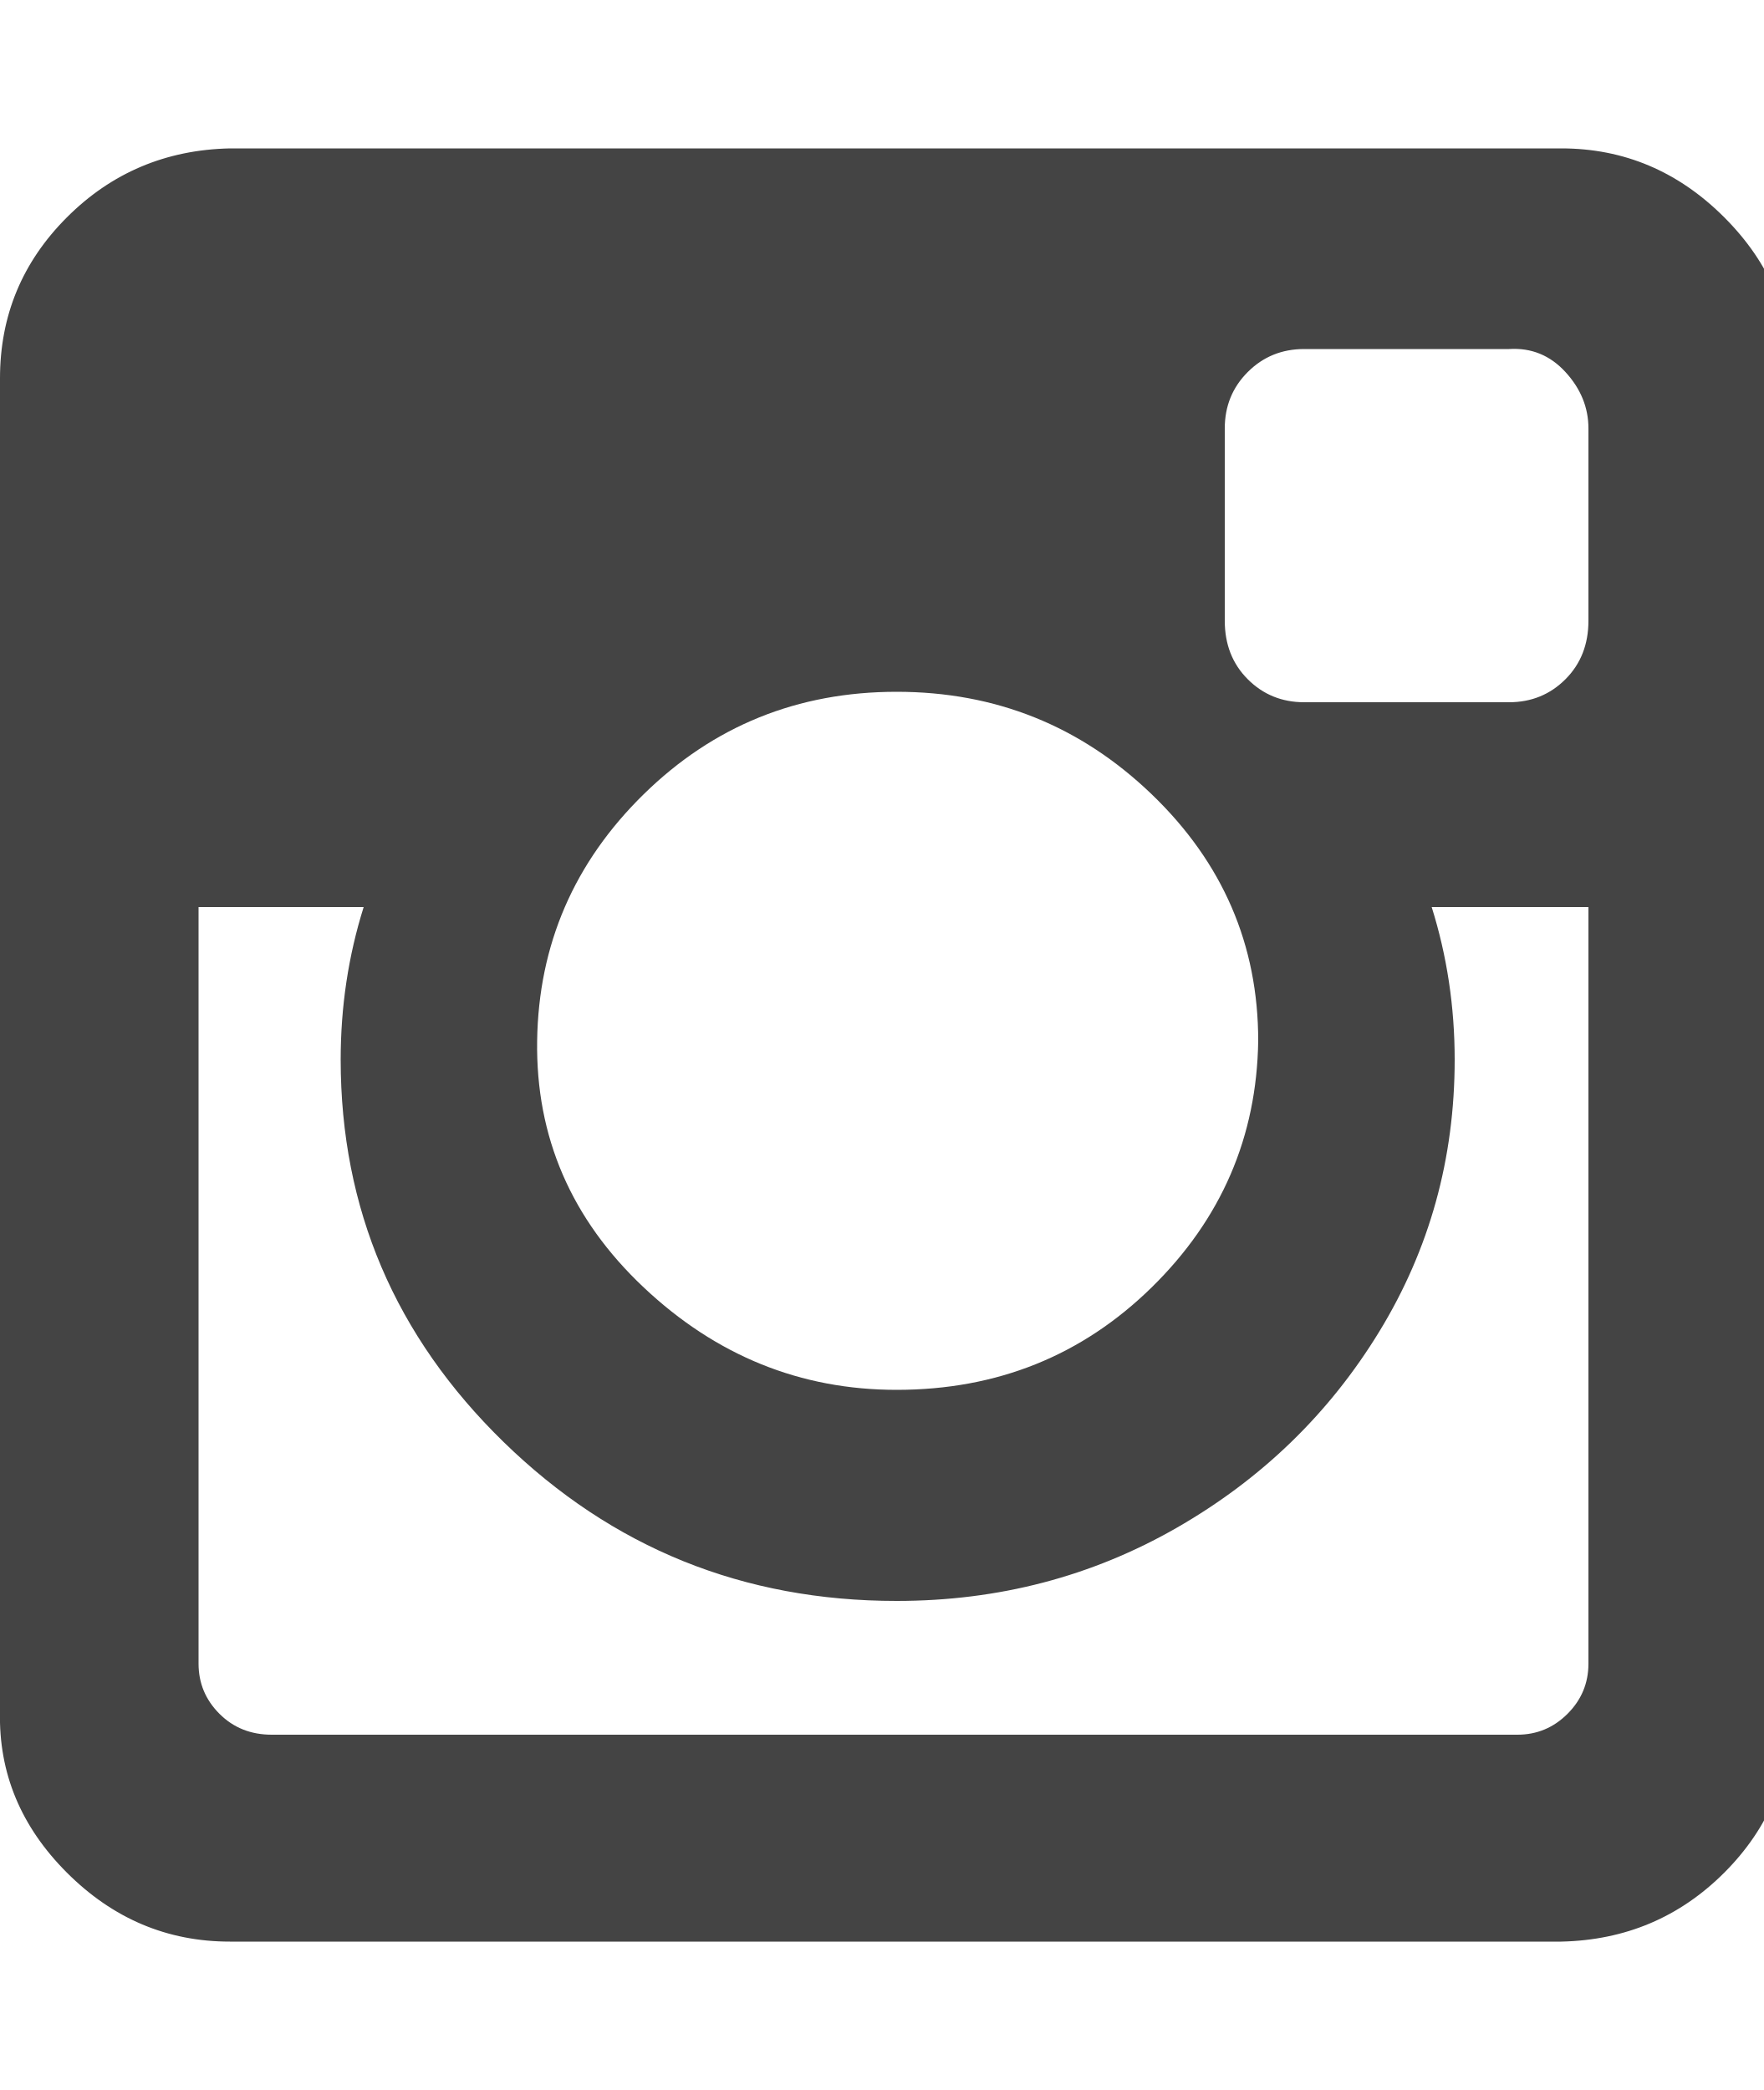
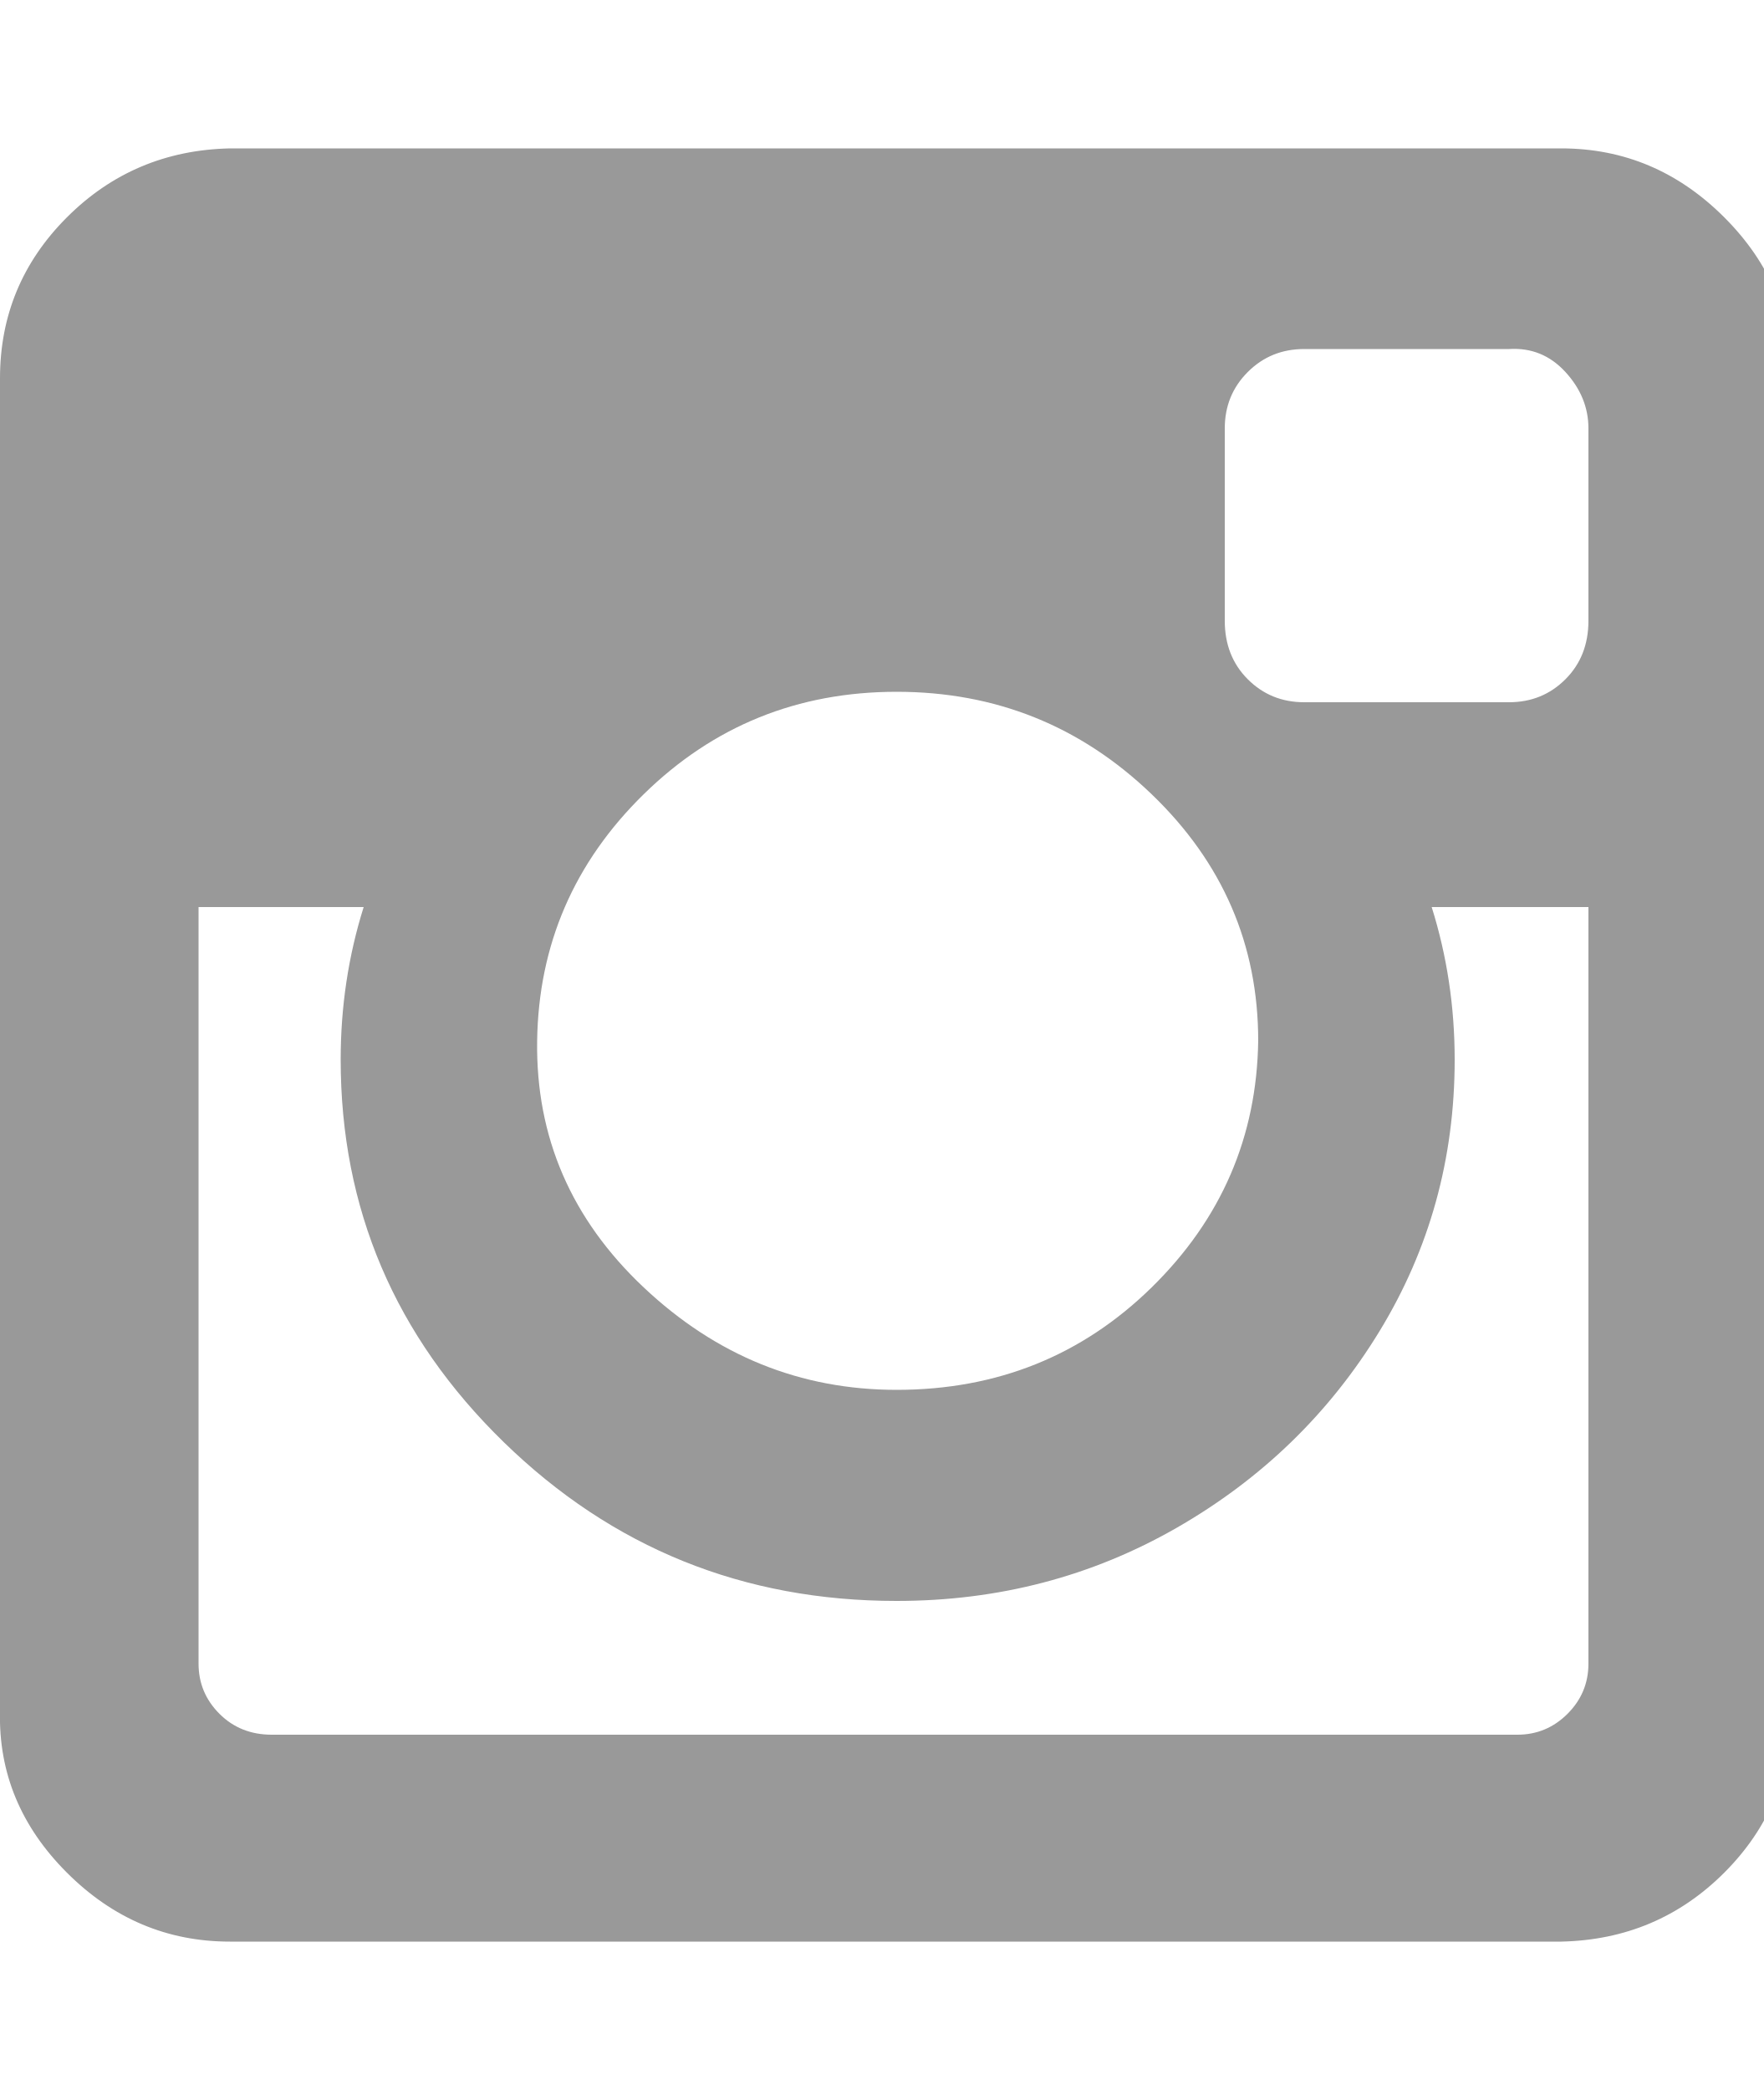
<svg xmlns="http://www.w3.org/2000/svg" version="1.1" width="27" height="32" viewBox="0 0 27 32">
-   <path d="M24.32 25.472v-11.584h-2.4q0.352 1.12 0.352 2.336 0 2.272-1.152 4.16t-3.104 3.008-4.288 1.12q-3.52 0-6.016-2.432t-2.496-5.856q0-1.216 0.352-2.336h-2.528v11.584q0 0.448 0.32 0.768t0.8 0.32h19.072q0.448 0 0.768-0.32t0.32-0.768zM19.264 15.936q0-2.208-1.632-3.776t-3.904-1.568-3.872 1.568-1.632 3.776 1.632 3.776 3.872 1.568q2.304 0 3.904-1.568t1.632-3.776zM24.32 9.504v-2.944q0-0.48-0.352-0.864t-0.864-0.352h-3.136q-0.512 0-0.864 0.352t-0.352 0.864v2.944q0 0.544 0.352 0.896t0.864 0.352h3.136q0.512 0 0.864-0.352t0.352-0.896zM27.424 5.792v20.416q0 1.44-1.024 2.464t-2.496 1.056h-20.384q-1.44 0-2.496-1.056t-1.024-2.464v-20.416q0-1.44 1.024-2.464t2.496-1.056h20.384q1.44 0 2.496 1.056t1.024 2.464z" fill="#444444" />
+   <path d="M24.32 25.472v-11.584h-2.4q0.352 1.12 0.352 2.336 0 2.272-1.152 4.16t-3.104 3.008-4.288 1.12q-3.52 0-6.016-2.432t-2.496-5.856q0-1.216 0.352-2.336h-2.528v11.584q0 0.448 0.32 0.768t0.8 0.32h19.072q0.448 0 0.768-0.32t0.32-0.768zM19.264 15.936q0-2.208-1.632-3.776t-3.904-1.568-3.872 1.568-1.632 3.776 1.632 3.776 3.872 1.568q2.304 0 3.904-1.568t1.632-3.776zM24.32 9.504v-2.944q0-0.48-0.352-0.864t-0.864-0.352h-3.136q-0.512 0-0.864 0.352t-0.352 0.864v2.944q0 0.544 0.352 0.896t0.864 0.352h3.136q0.512 0 0.864-0.352t0.352-0.896zM27.424 5.792v20.416q0 1.44-1.024 2.464t-2.496 1.056h-20.384q-1.44 0-2.496-1.056t-1.024-2.464v-20.416q0-1.44 1.024-2.464t2.496-1.056h20.384q1.44 0 2.496 1.056t1.024 2.464z" fill="#999" />
</svg>
